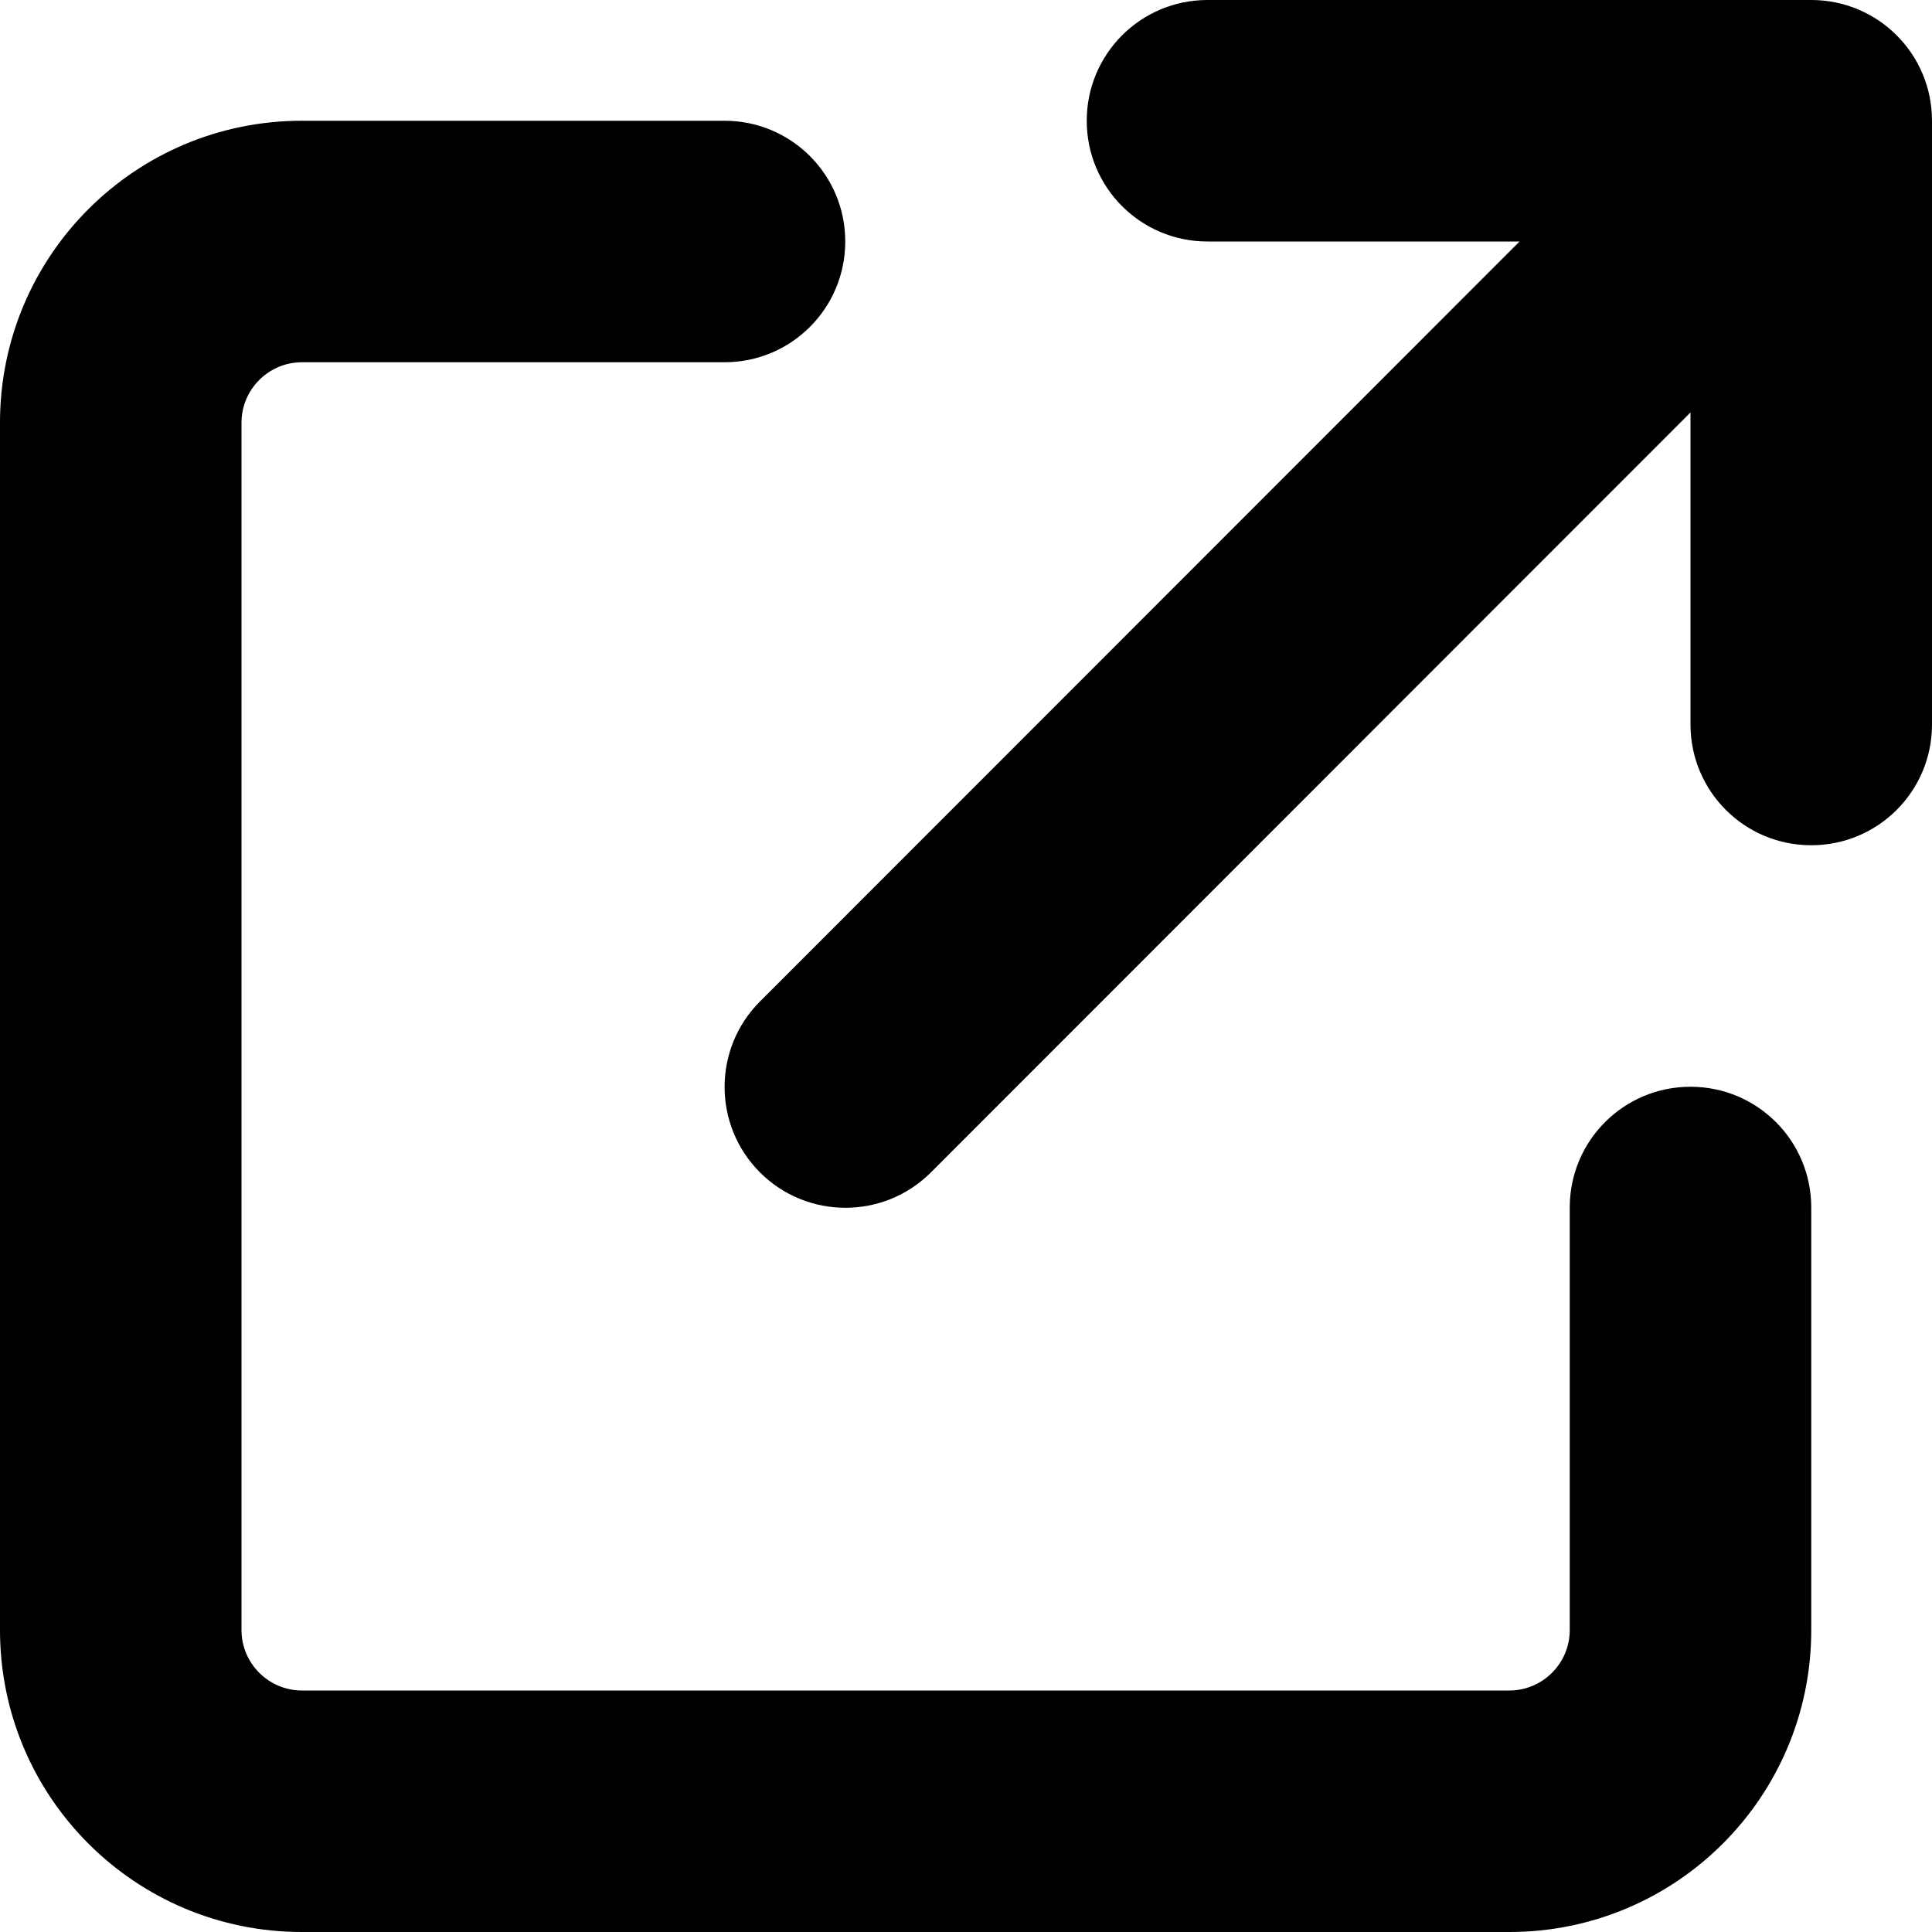
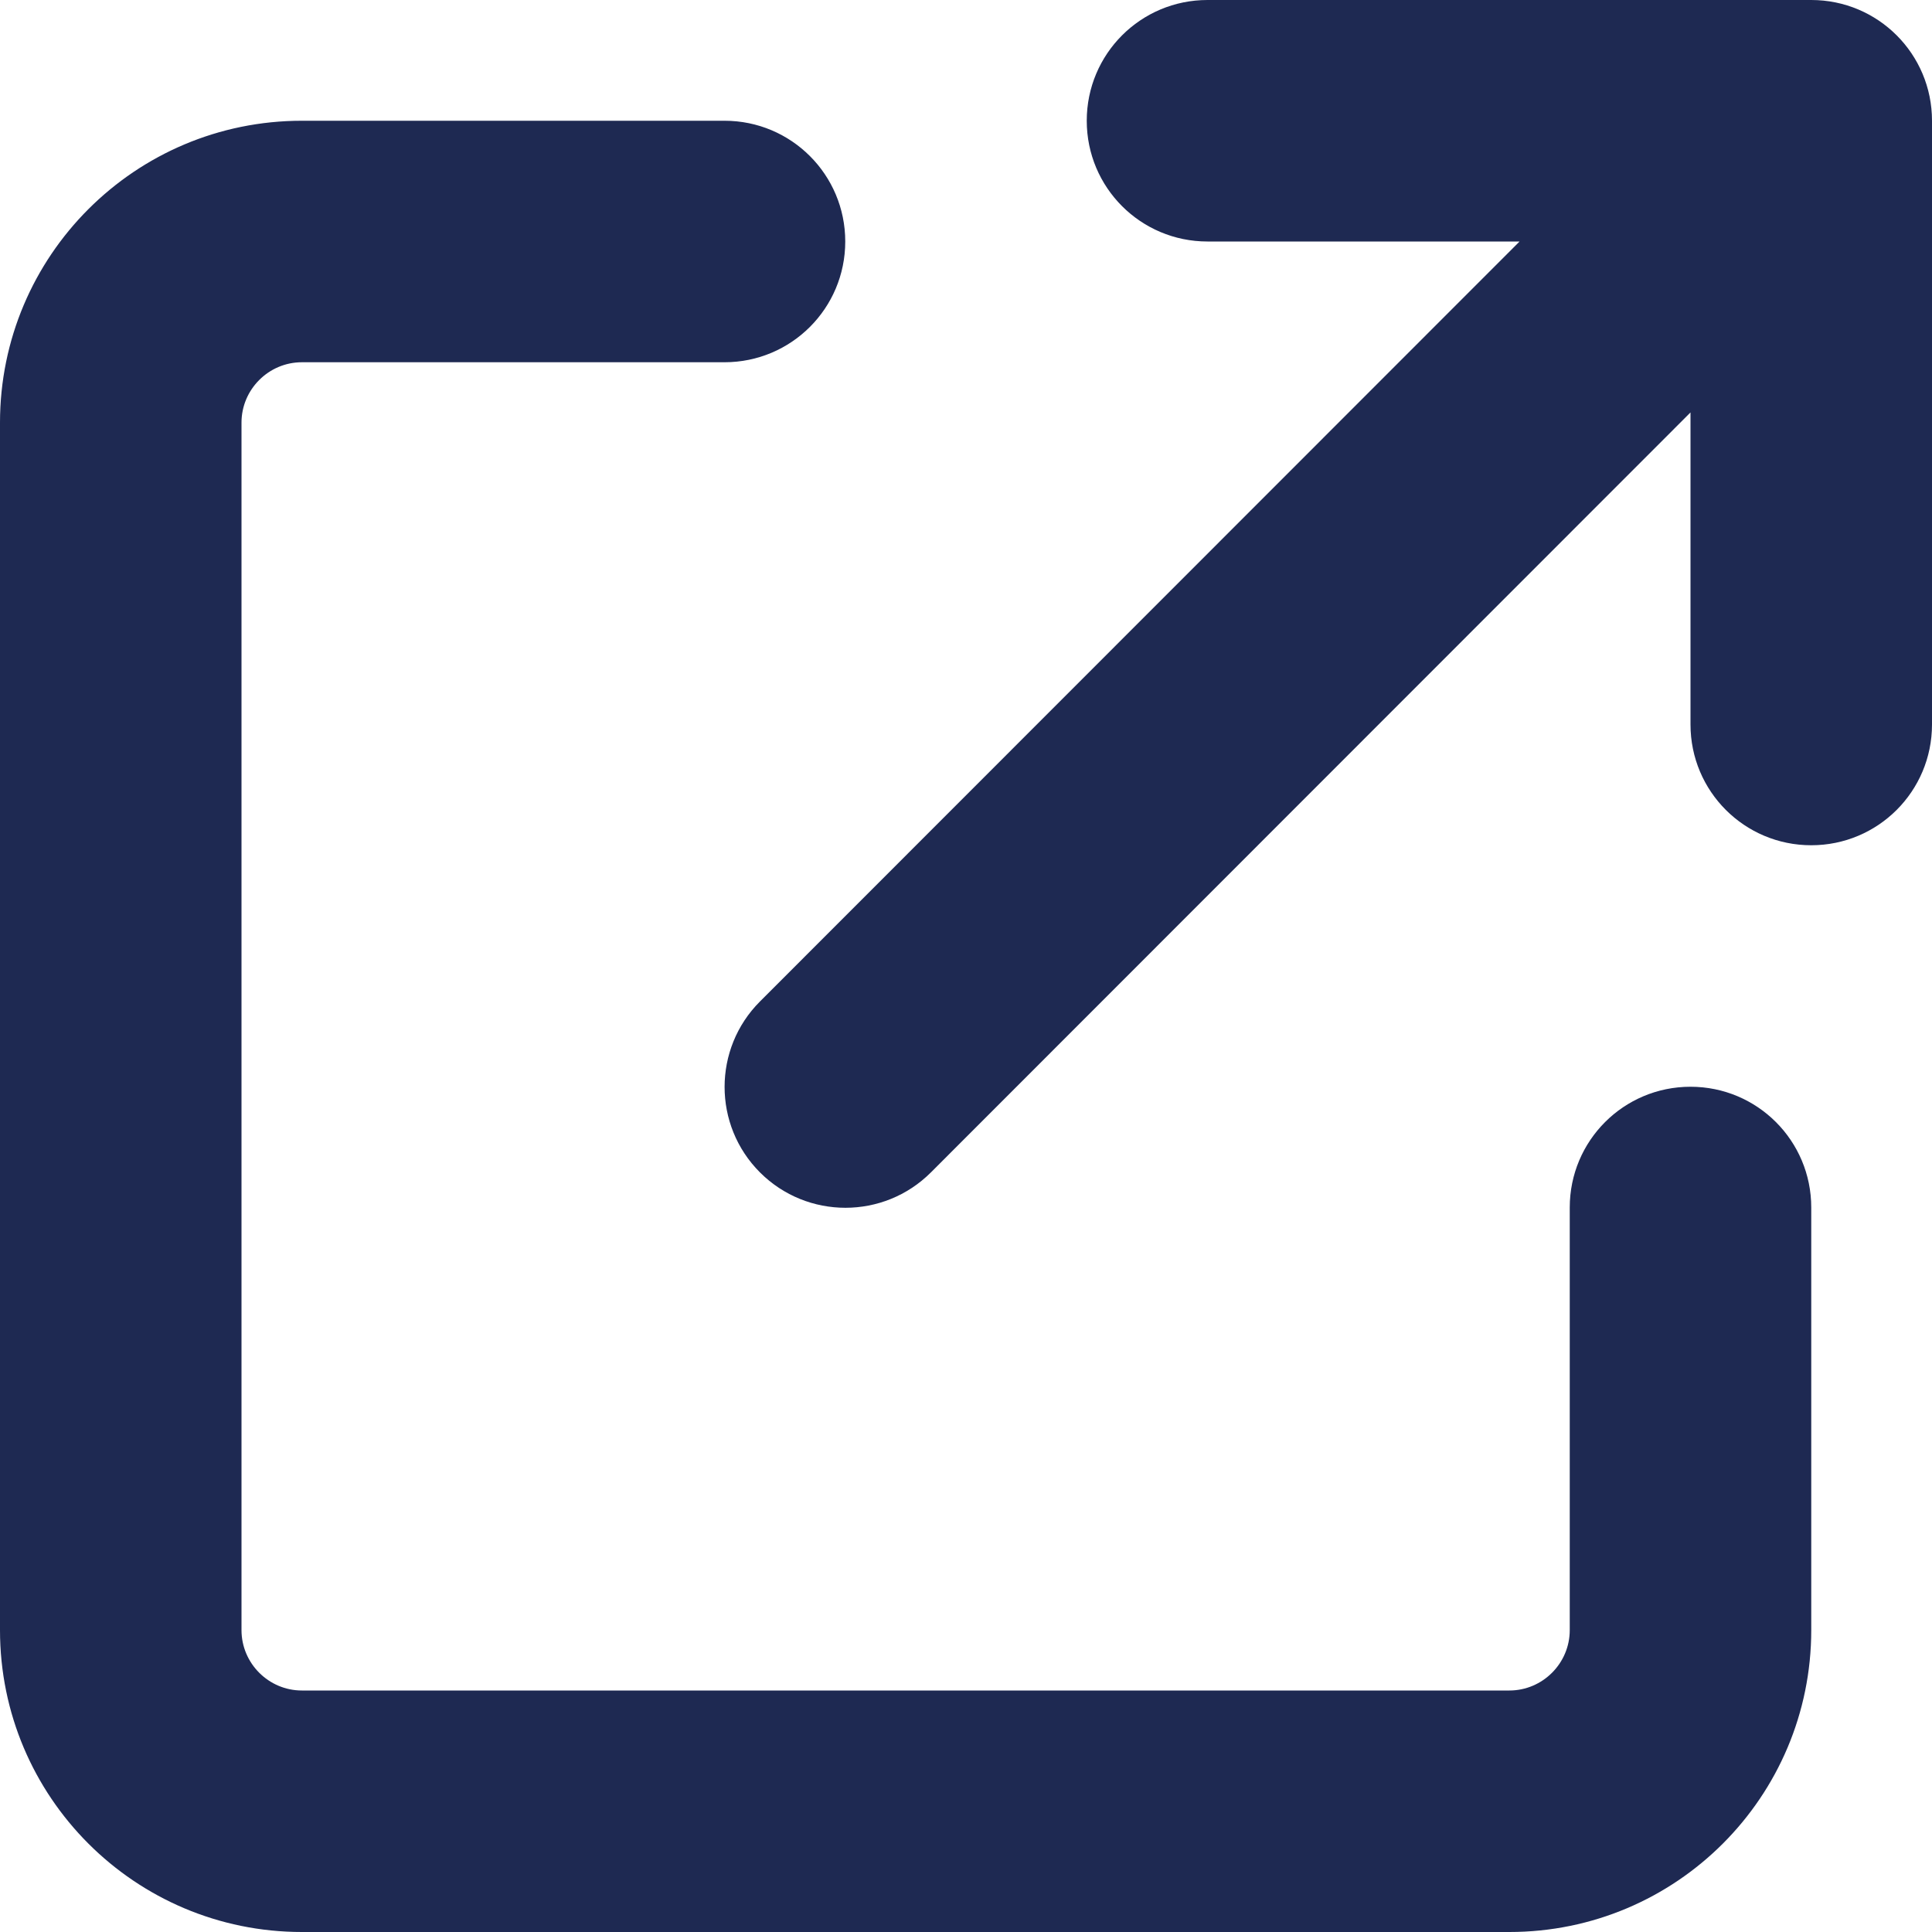
<svg xmlns="http://www.w3.org/2000/svg" viewBox="0 0 512 512">
-   <path d="M320 0c-17.7 0-32 14.3-32 32s14.3 32 32 32h82.7L201.4 265.4c-12.5 12.5-12.5 32.8 0 45.3s32.8 12.5 45.3 0L448 109.3V192c0 17.7 14.3 32 32 32s32-14.3 32-32V32c0-17.7-14.3-32-32-32H320zM80 32C35.8 32 0 67.8 0 112V432c0 44.2 35.8 80 80 80H400c44.2 0 80-35.8 80-80V320c0-17.7-14.3-32-32-32s-32 14.3-32 32V432c0 8.8-7.2 16-16 16H80c-8.8 0-16-7.2-16-16V112c0-8.8 7.2-16 16-16H192c17.7 0 32-14.3 32-32s-14.3-32-32-32H80z" />
+   <defs>
+     <style>.cls-1{fill:#1e2952;}</style>
+   </defs>
+   <path class="cls-1" d="M320 0c-17.7 0-32 14.3-32 32s14.3 32 32 32h82.7L201.4 265.4c-12.5 12.5-12.5 32.8 0 45.3s32.8 12.5 45.3 0L448 109.3V192c0 17.7 14.3 32 32 32s32-14.3 32-32V32c0-17.7-14.3-32-32-32H320zM80 32C35.8 32 0 67.8 0 112V432c0 44.2 35.8 80 80 80H400c44.2 0 80-35.8 80-80V320c0-17.7-14.3-32-32-32s-32 14.3-32 32V432c0 8.8-7.2 16-16 16H80c-8.8 0-16-7.2-16-16V112c0-8.8 7.2-16 16-16H192c17.7 0 32-14.3 32-32s-14.3-32-32-32H80z" />
</svg>
